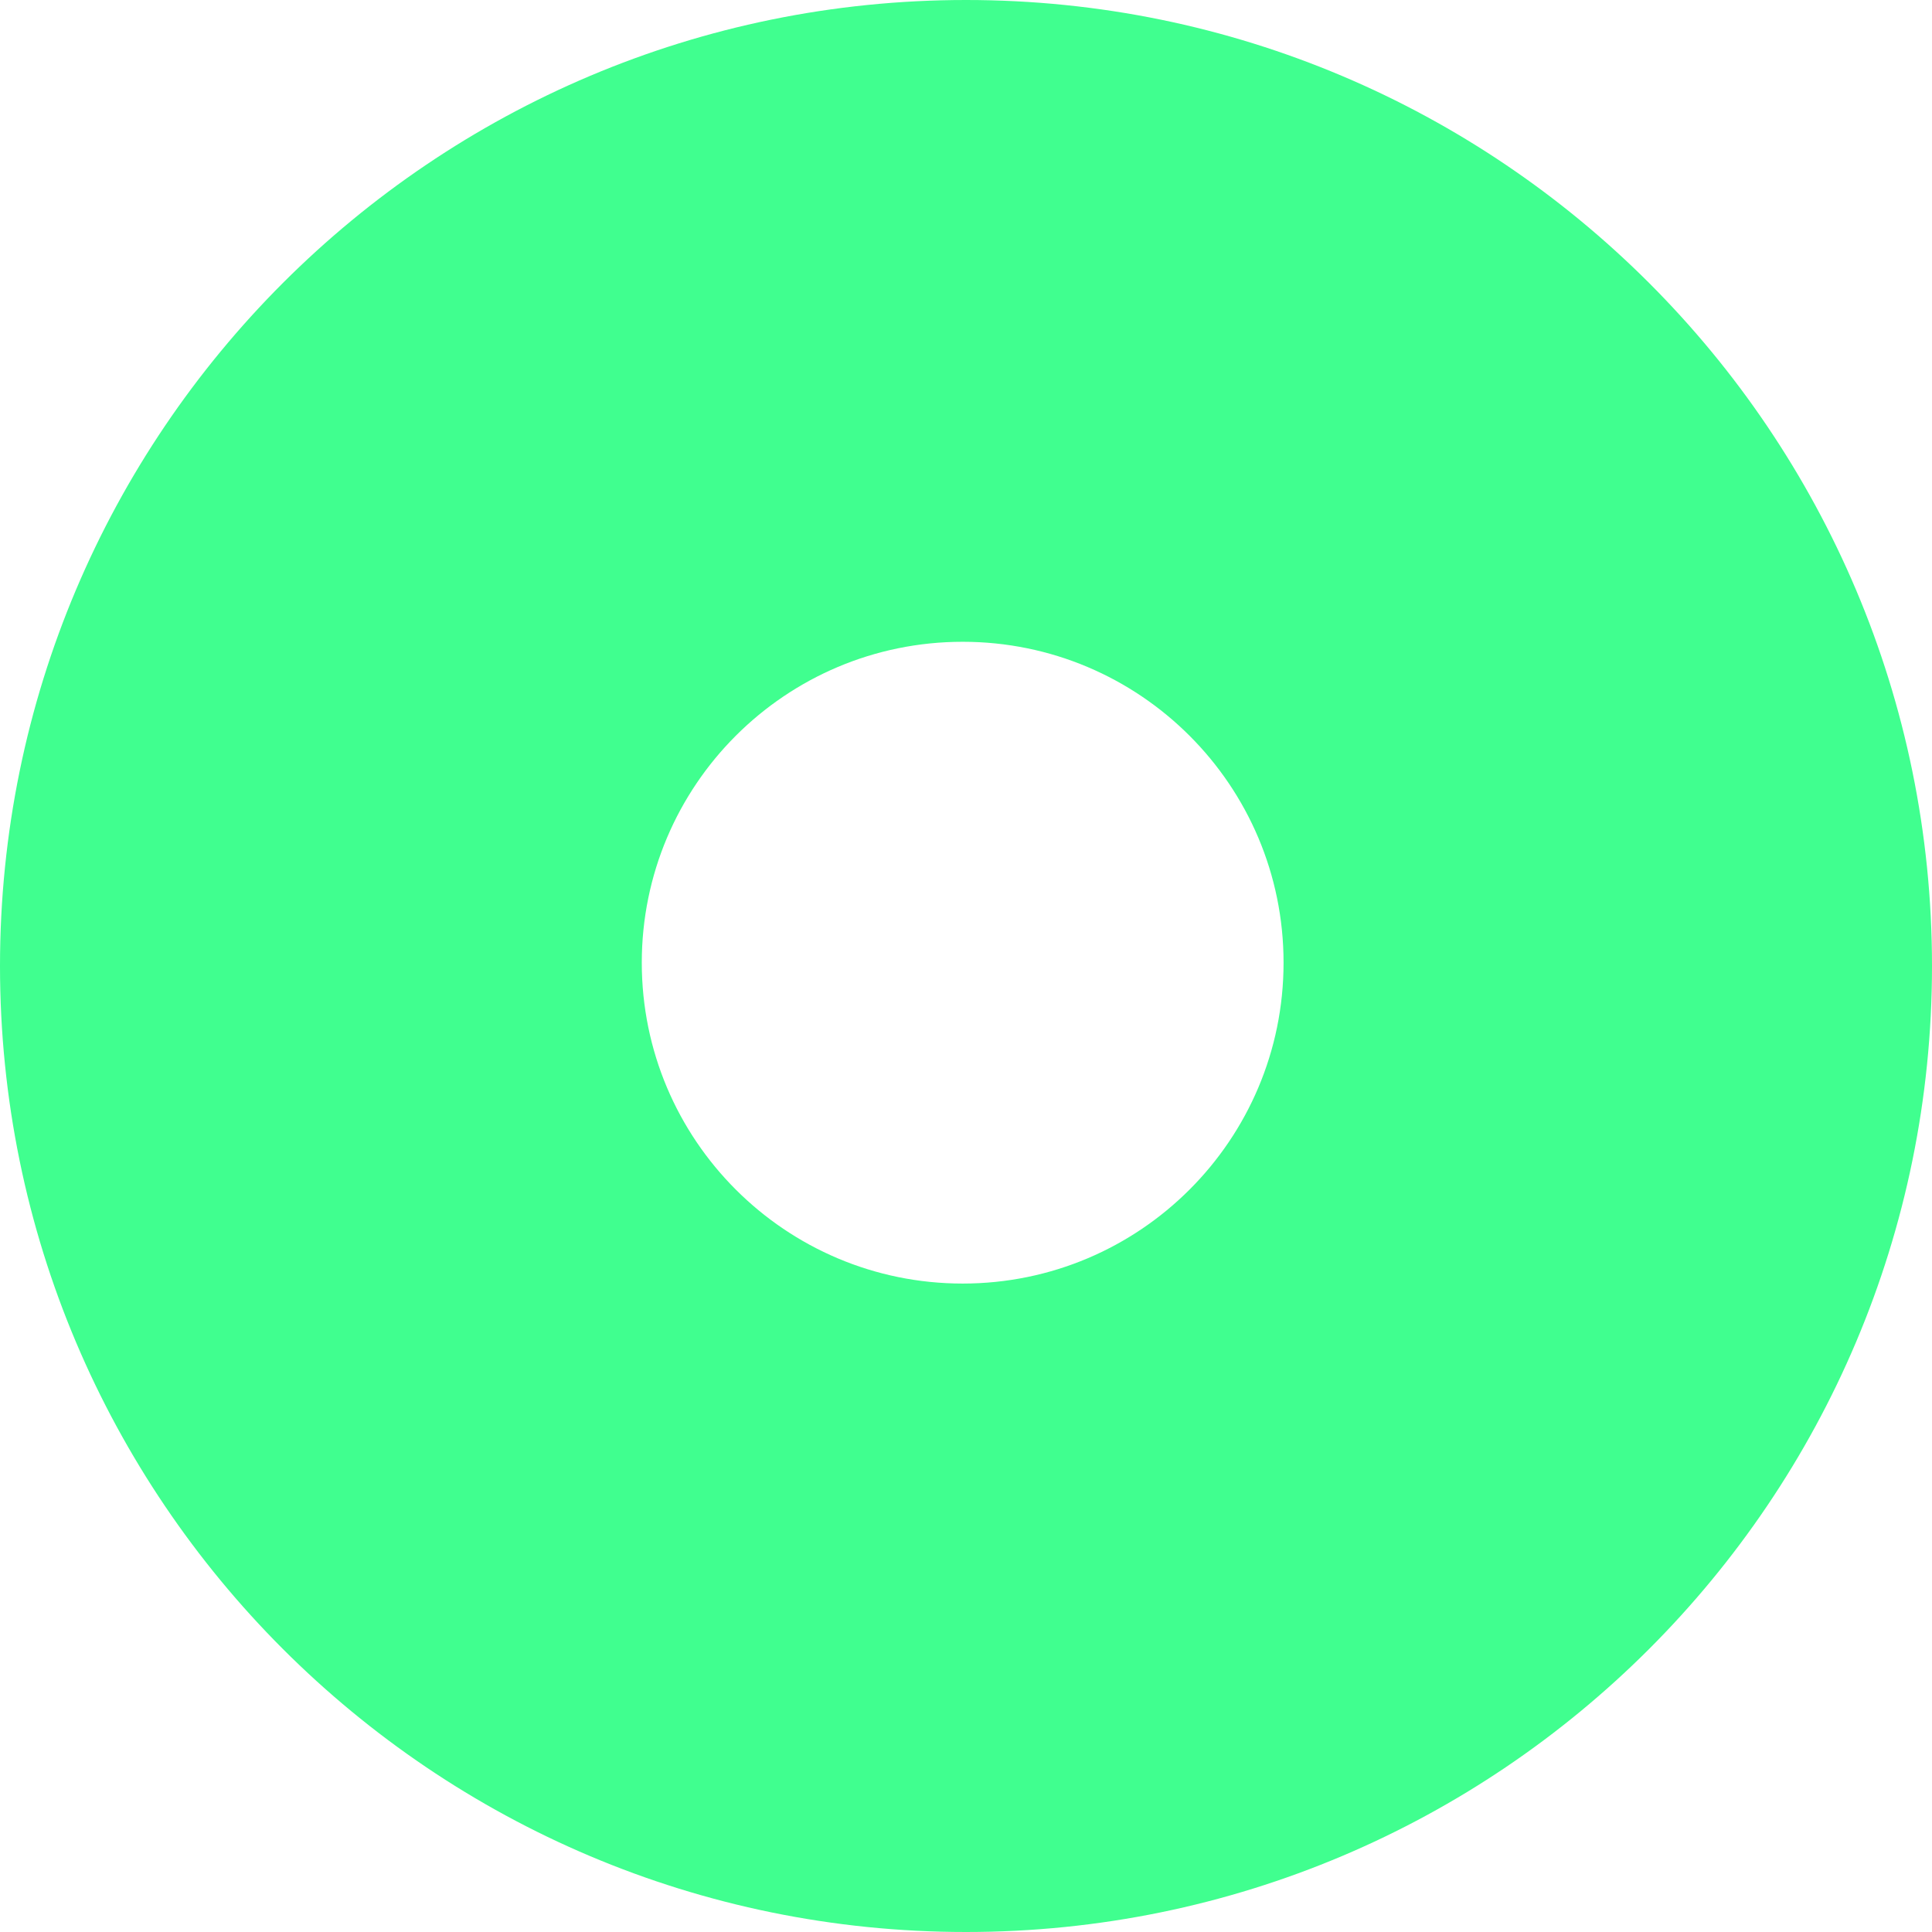
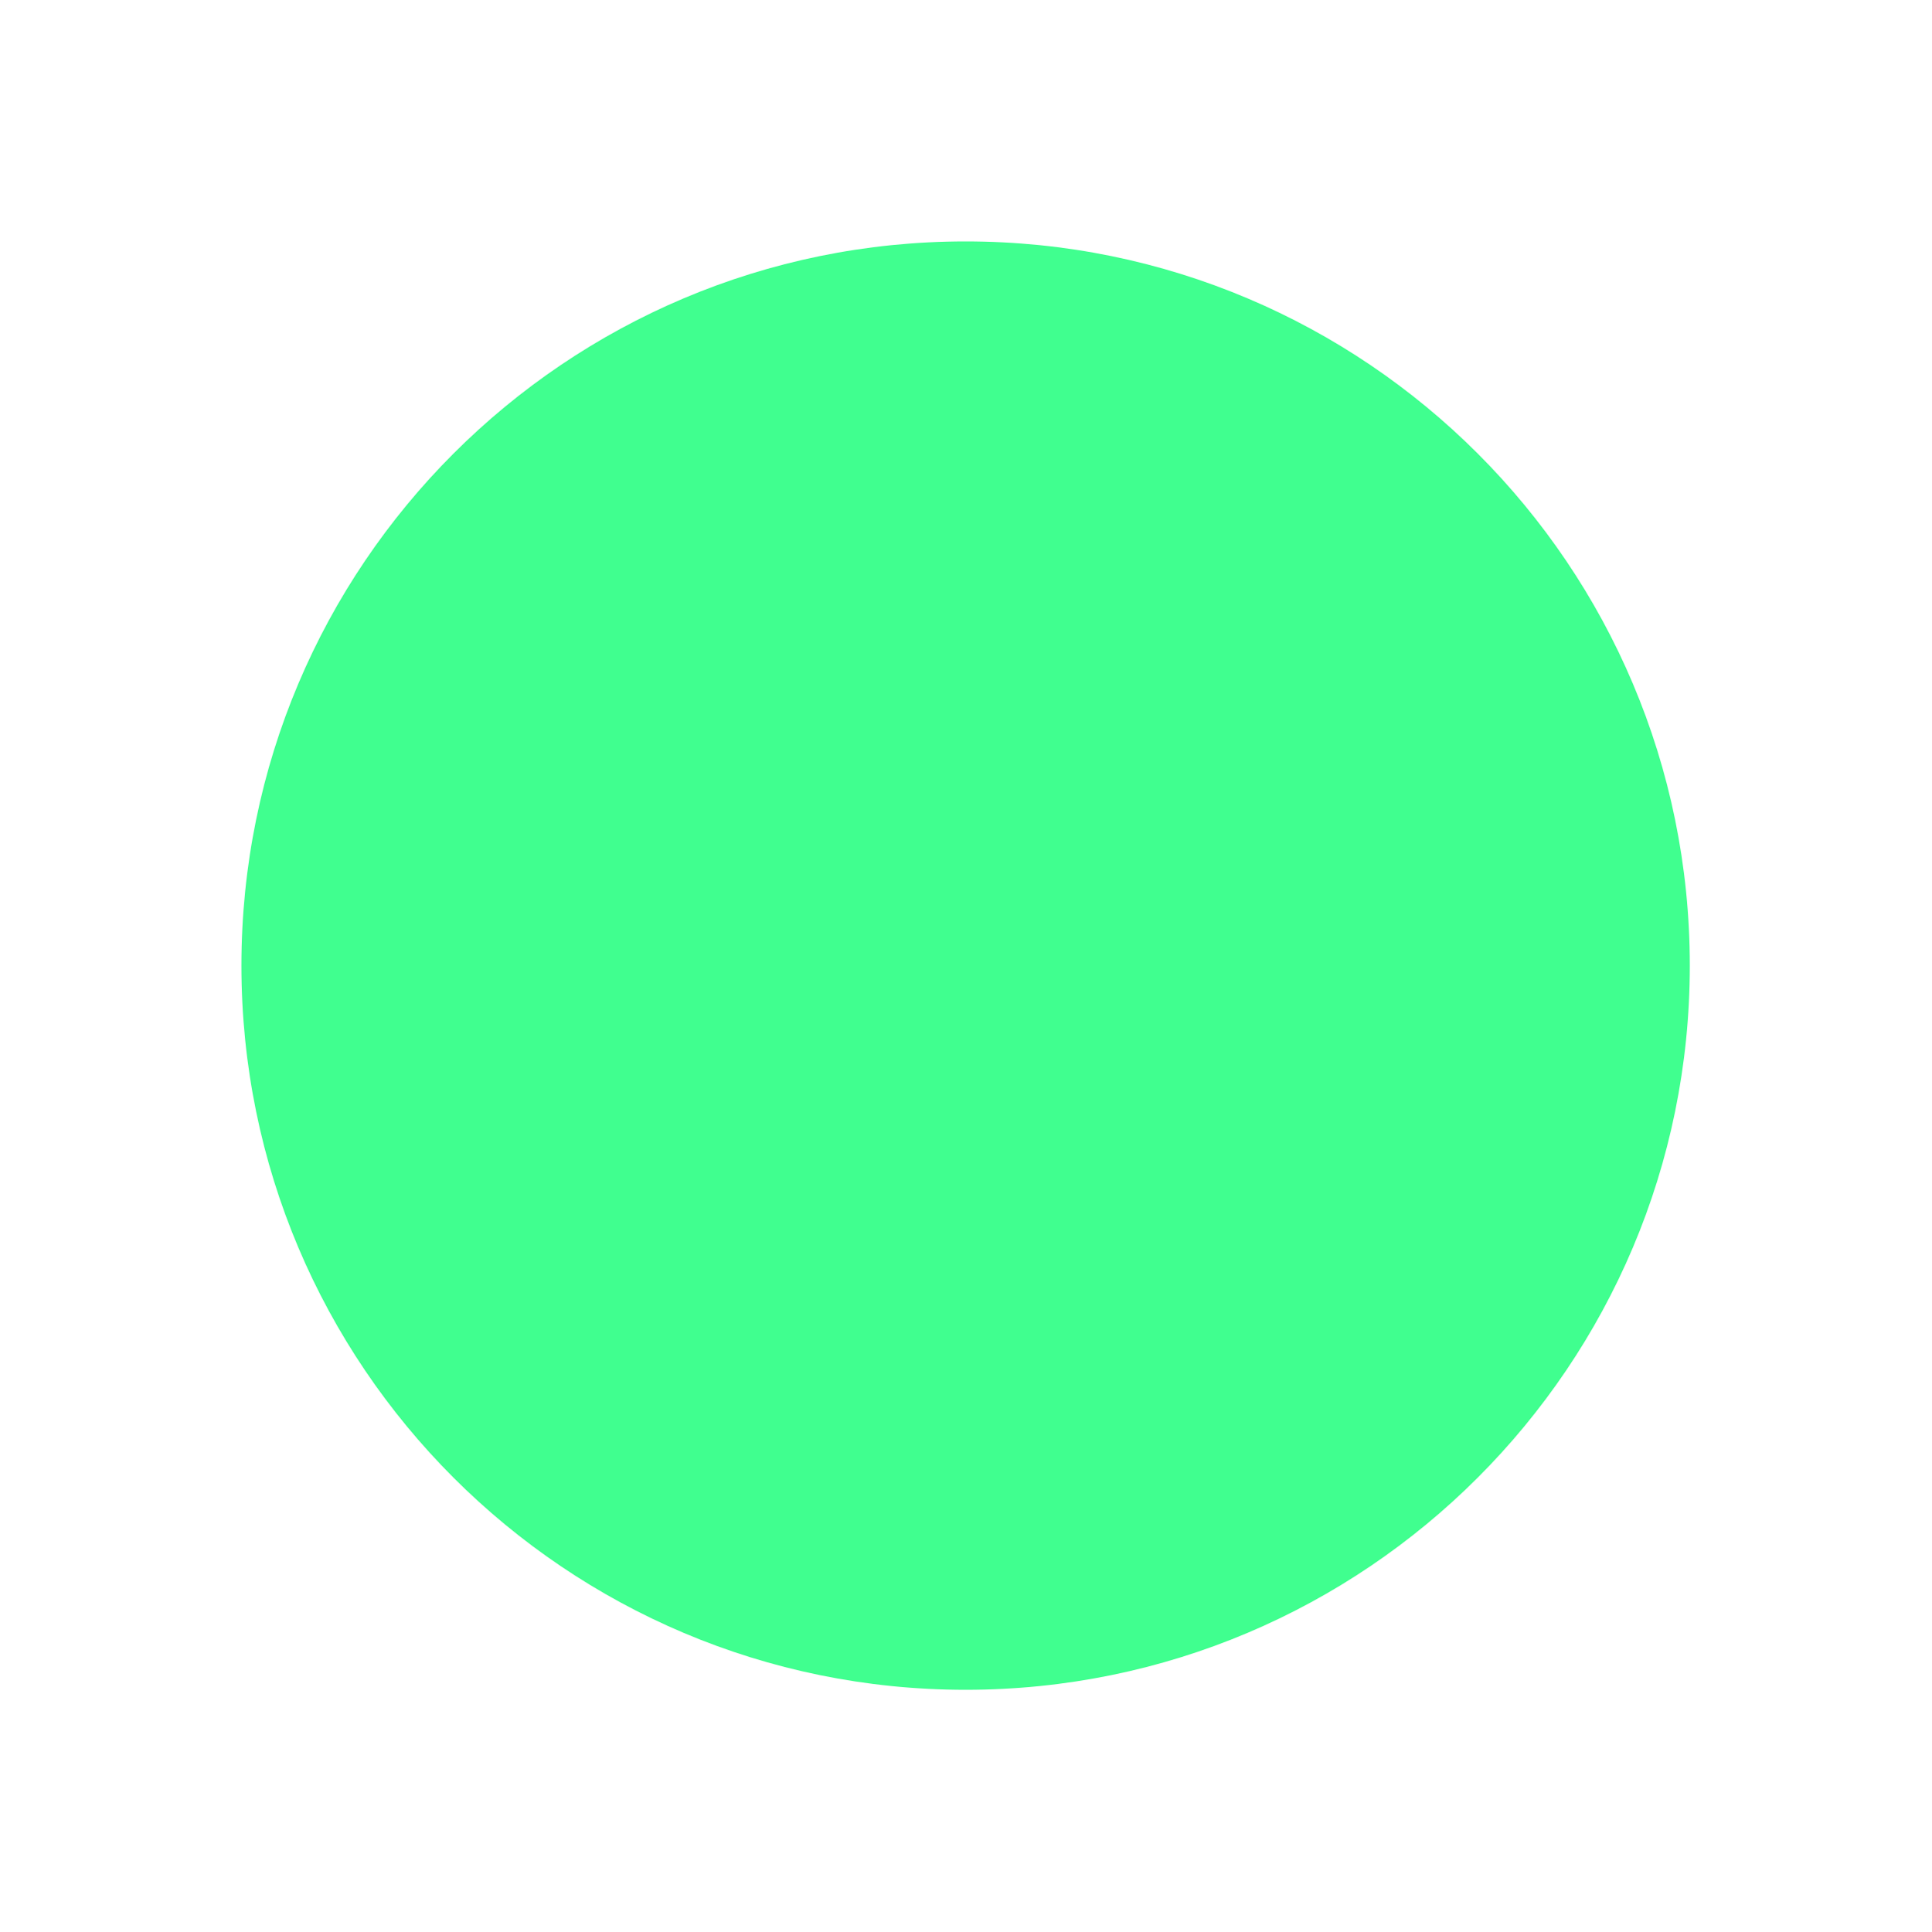
- <svg xmlns="http://www.w3.org/2000/svg" version="1.1" id="Ebene_1" x="0px" y="0px" width="512px" height="512px" viewBox="0 0 512 512" enable-background="new 0 0 512 512" xml:space="preserve">
-   <path fill="#40FF8F" d="M256,0C114.625,0,0,114.609,0,256c0,141.375,114.625,256,256,256s256-114.625,256-256  C512,114.609,397.375,0,256,0z M255.118,340.157c-46.966,0-85.039-38.073-85.039-85.039s38.073-85.039,85.039-85.039  s85.039,38.073,85.039,85.039S302.084,340.157,255.118,340.157z" />
+ <svg xmlns="http://www.w3.org/2000/svg" version="1.1" id="Ebene_1" x="0px" y="0px" width="1133.86px" height="1133.86px" viewBox="0 0 1133.86 1133.86" enable-background="new 0 0 1133.86 1133.86" xml:space="preserve">
+   <path fill="#40FF8F" d="M566.929,141.732c-234.83,0-425.197,190.367-425.197,425.197s190.367,425.197,425.197,425.197  s425.197-190.367,425.197-425.197S801.759,141.732,566.929,141.732z" />
</svg>
